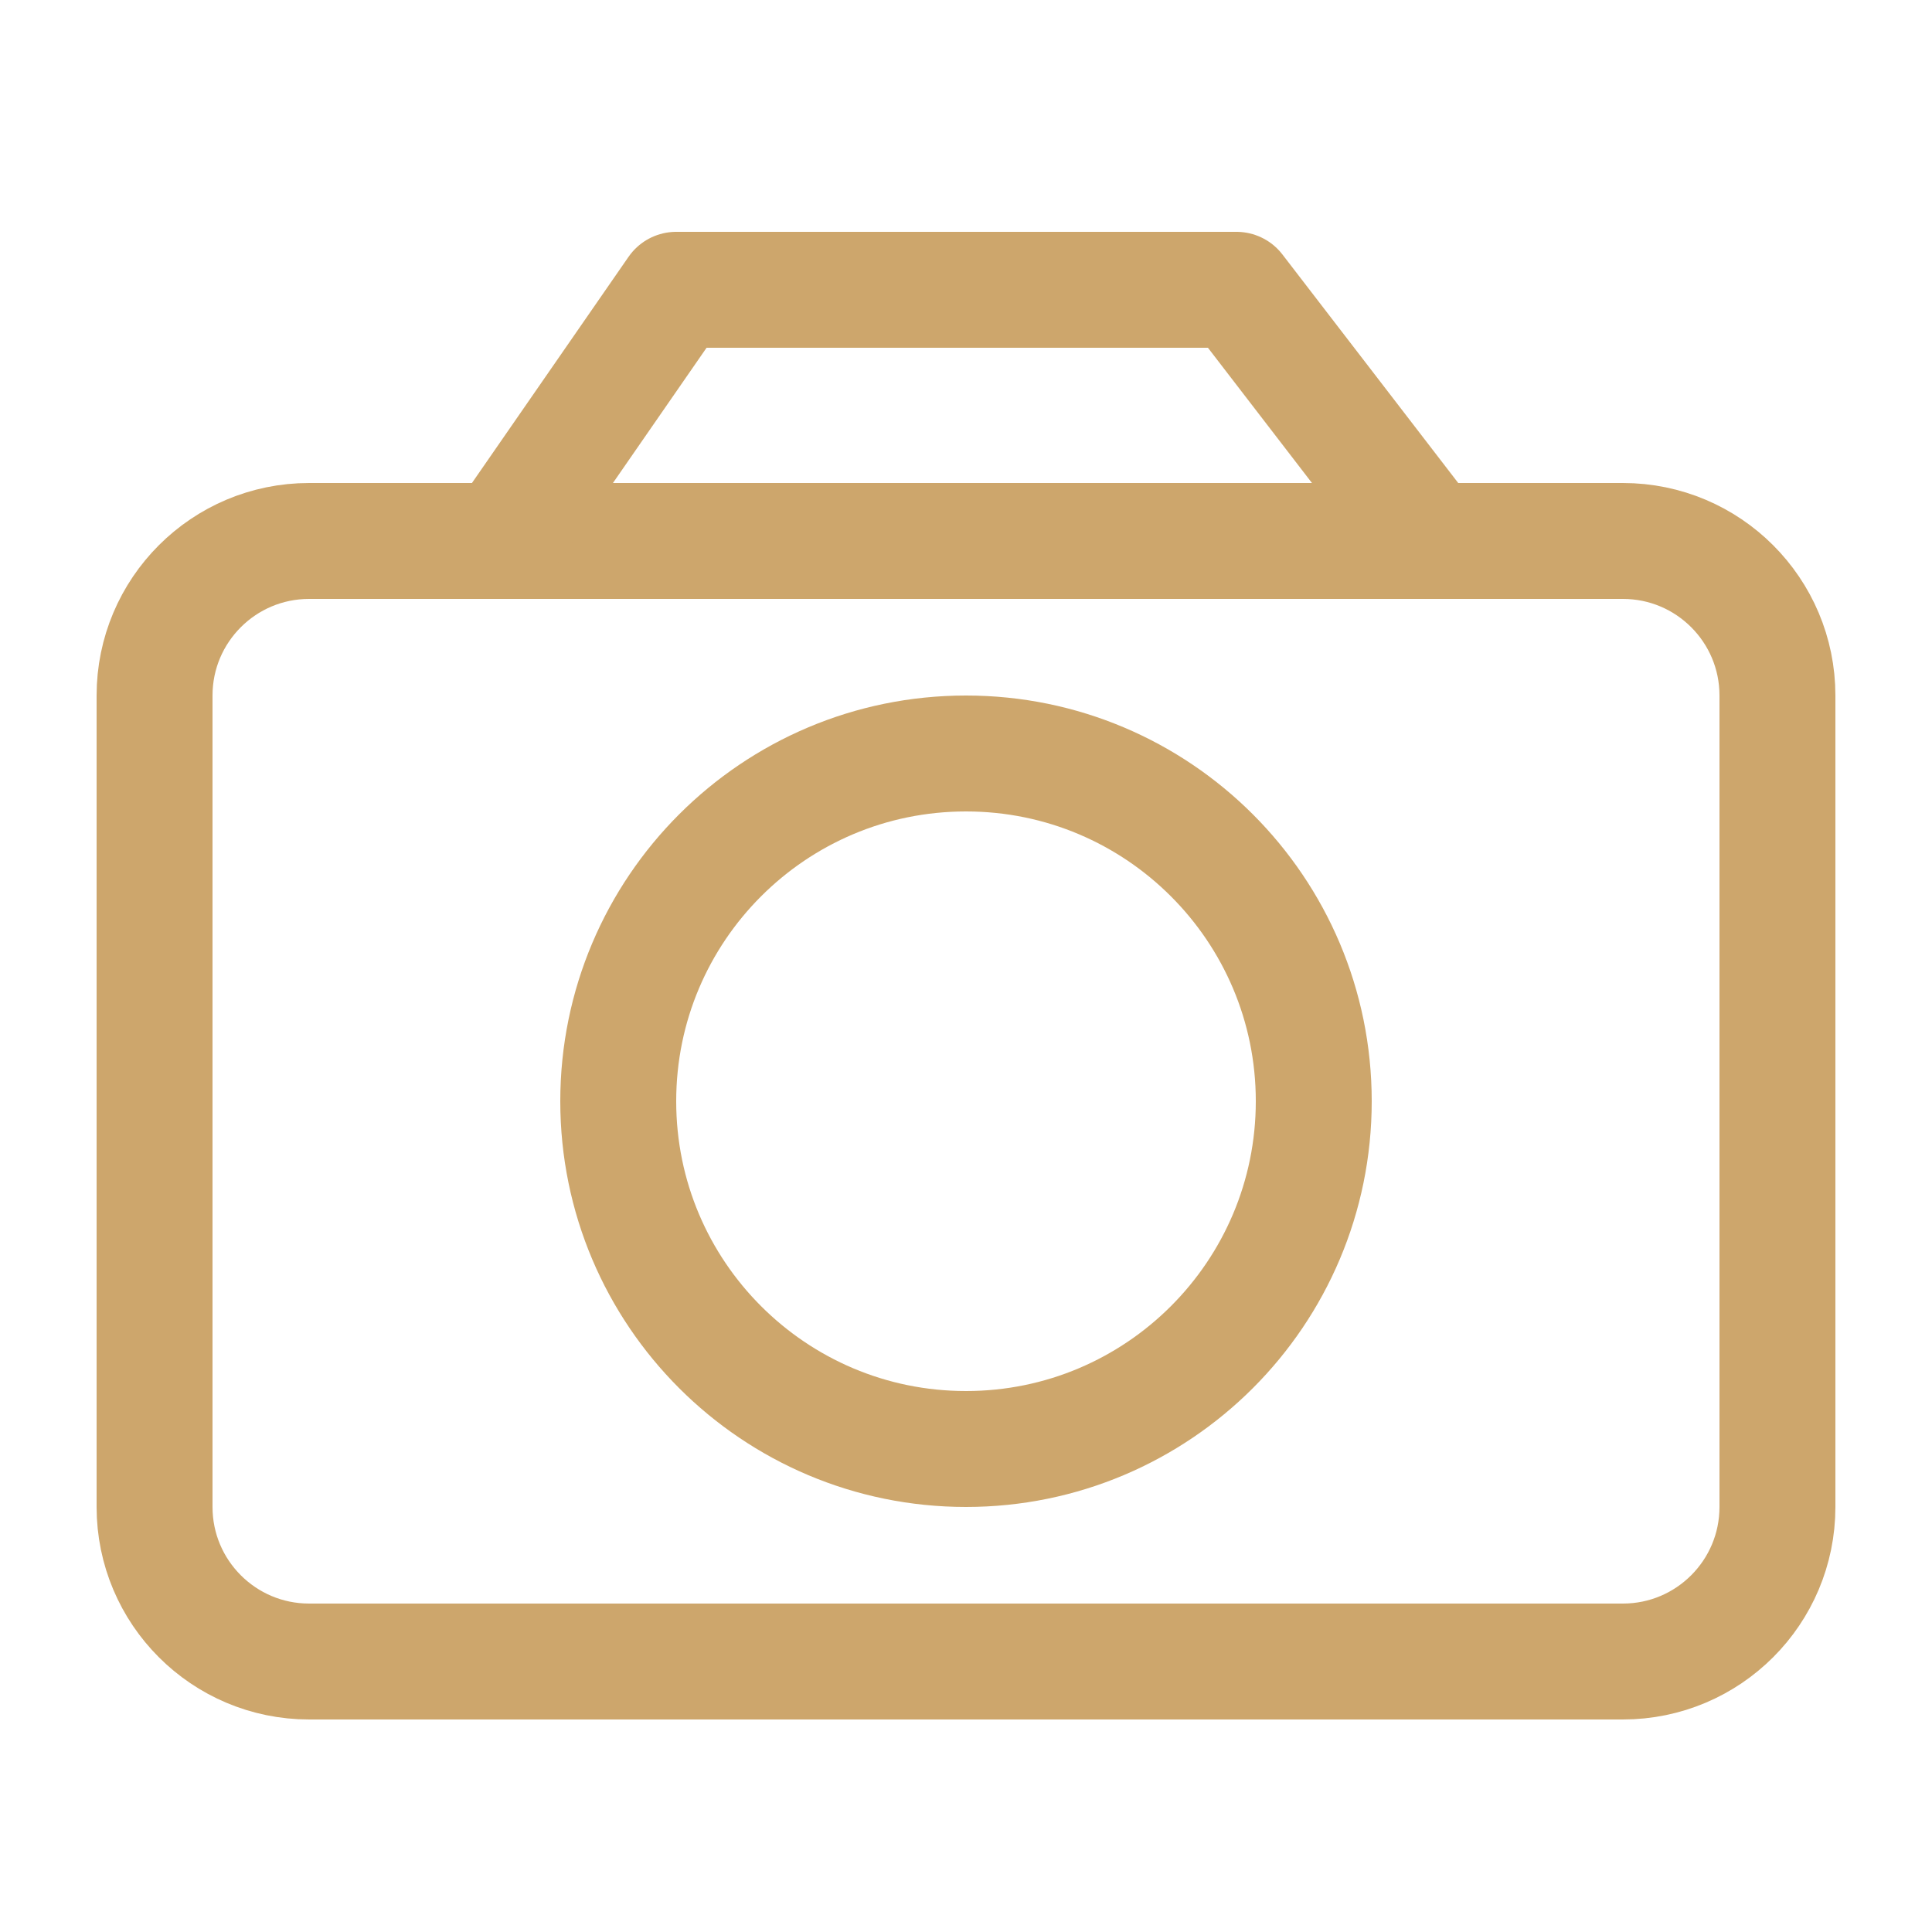
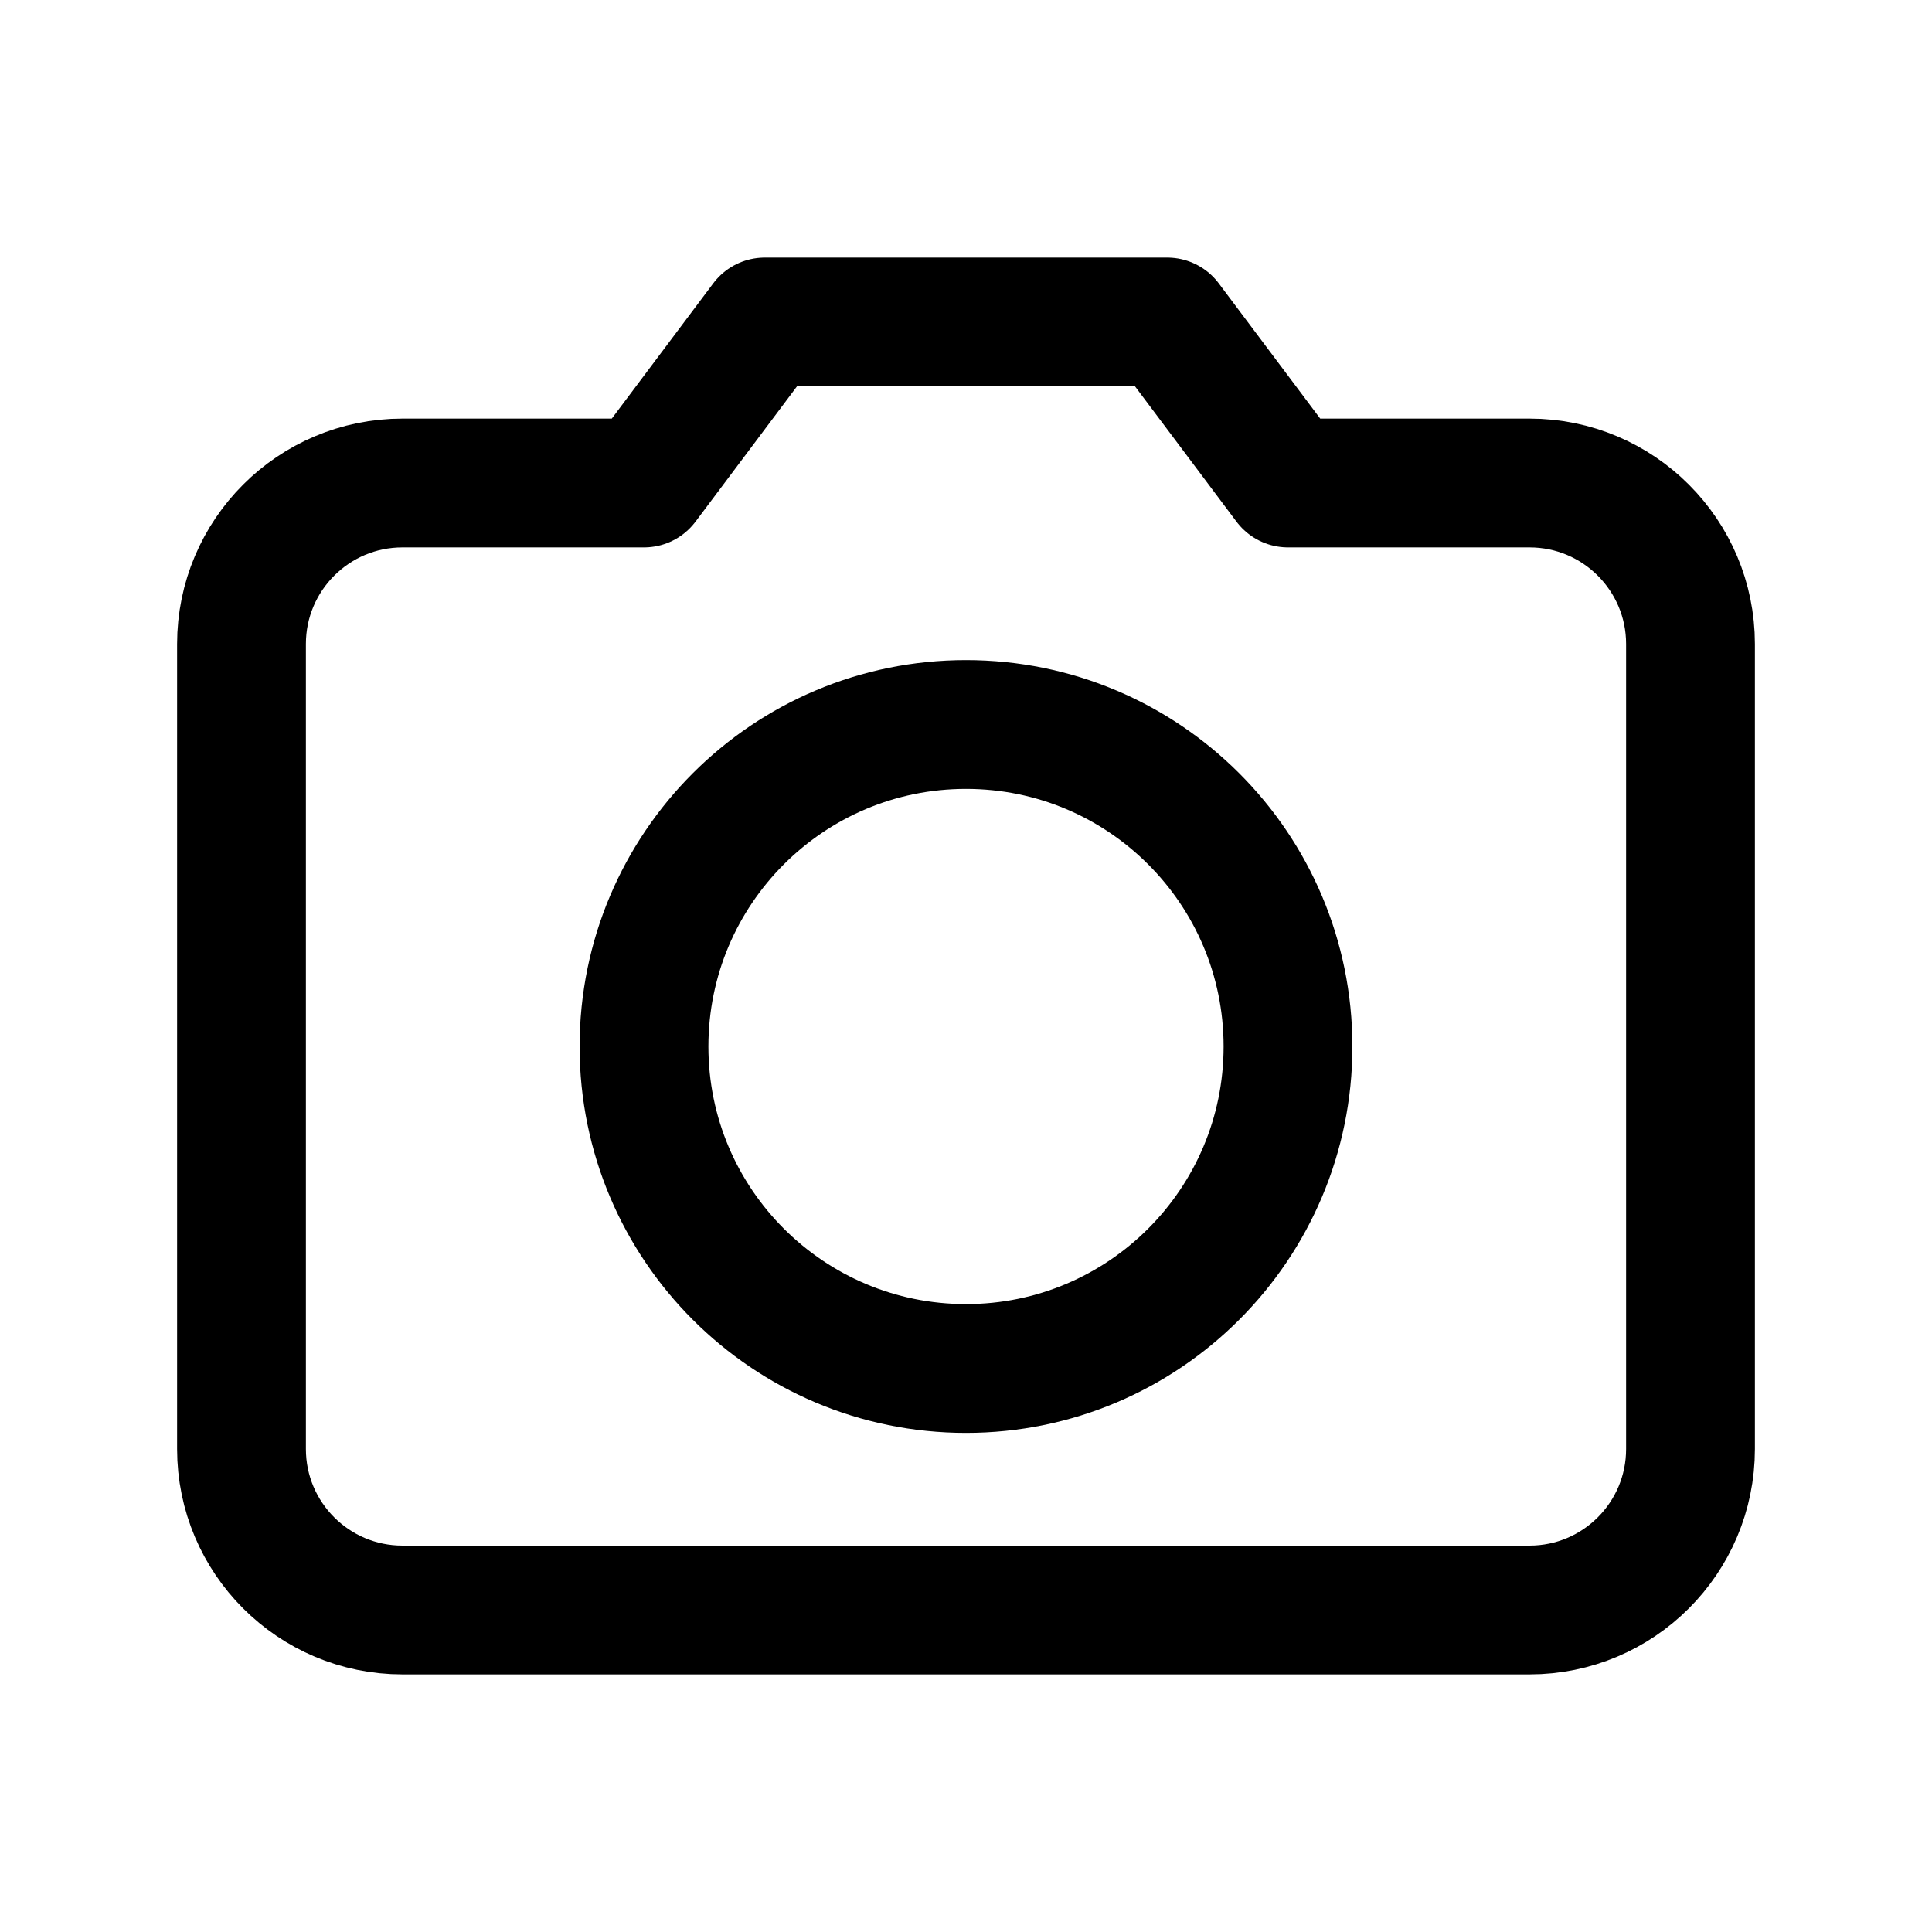
- <svg xmlns="http://www.w3.org/2000/svg" width="64" height="64" viewBox="0 0 100 100" preserveAspectRatio="none">
-   <defs>
-     <linearGradient id="gold" x2=".5" y2="1">
-       <stop stop-color="#ffe2a7" />
-       <stop offset="1" stop-color="#ab7344" />
-     </linearGradient>
-     <radialGradient id="disc" cx=".36" cy=".3">
-       <stop stop-color="#fffaf0" />
-       <stop offset="1" stop-color="#d4b782" />
-     </radialGradient>
-     <radialGradient id="glow">
-       <stop stop-color="#fff8d8" stop-opacity=".65" />
-       <stop offset="1" stop-color="#fff8d8" stop-opacity="0" />
-     </radialGradient>
-   </defs>
-   <rect x="8" y="28" width="84" height="58" rx="8" fill="none" stroke="#cda66c" stroke-width="6" />
-   <path d="M26 28 35 15H64L74 28" fill="none" stroke="#cda66c" stroke-width="6" stroke-linecap="round" stroke-linejoin="round" />
-   <circle cx="50" cy="57" r="18" fill="none" stroke="#cda66c" stroke-width="6" />
+ <svg xmlns="http://www.w3.org/2000/svg" viewBox="0 0 24 24" fill="none" stroke="currentColor" stroke-width="1.6" stroke-linecap="round" stroke-linejoin="round">
+   <path d="M8 6 9.5 4h5L16 6h3a2 2 0 0 1 2 2v10a2 2 0 0 1-2 2H5a2 2 0 0 1-2-2V8a2 2 0 0 1 2-2Z" />
+   <circle cx="12" cy="13" r="4" />
</svg>
